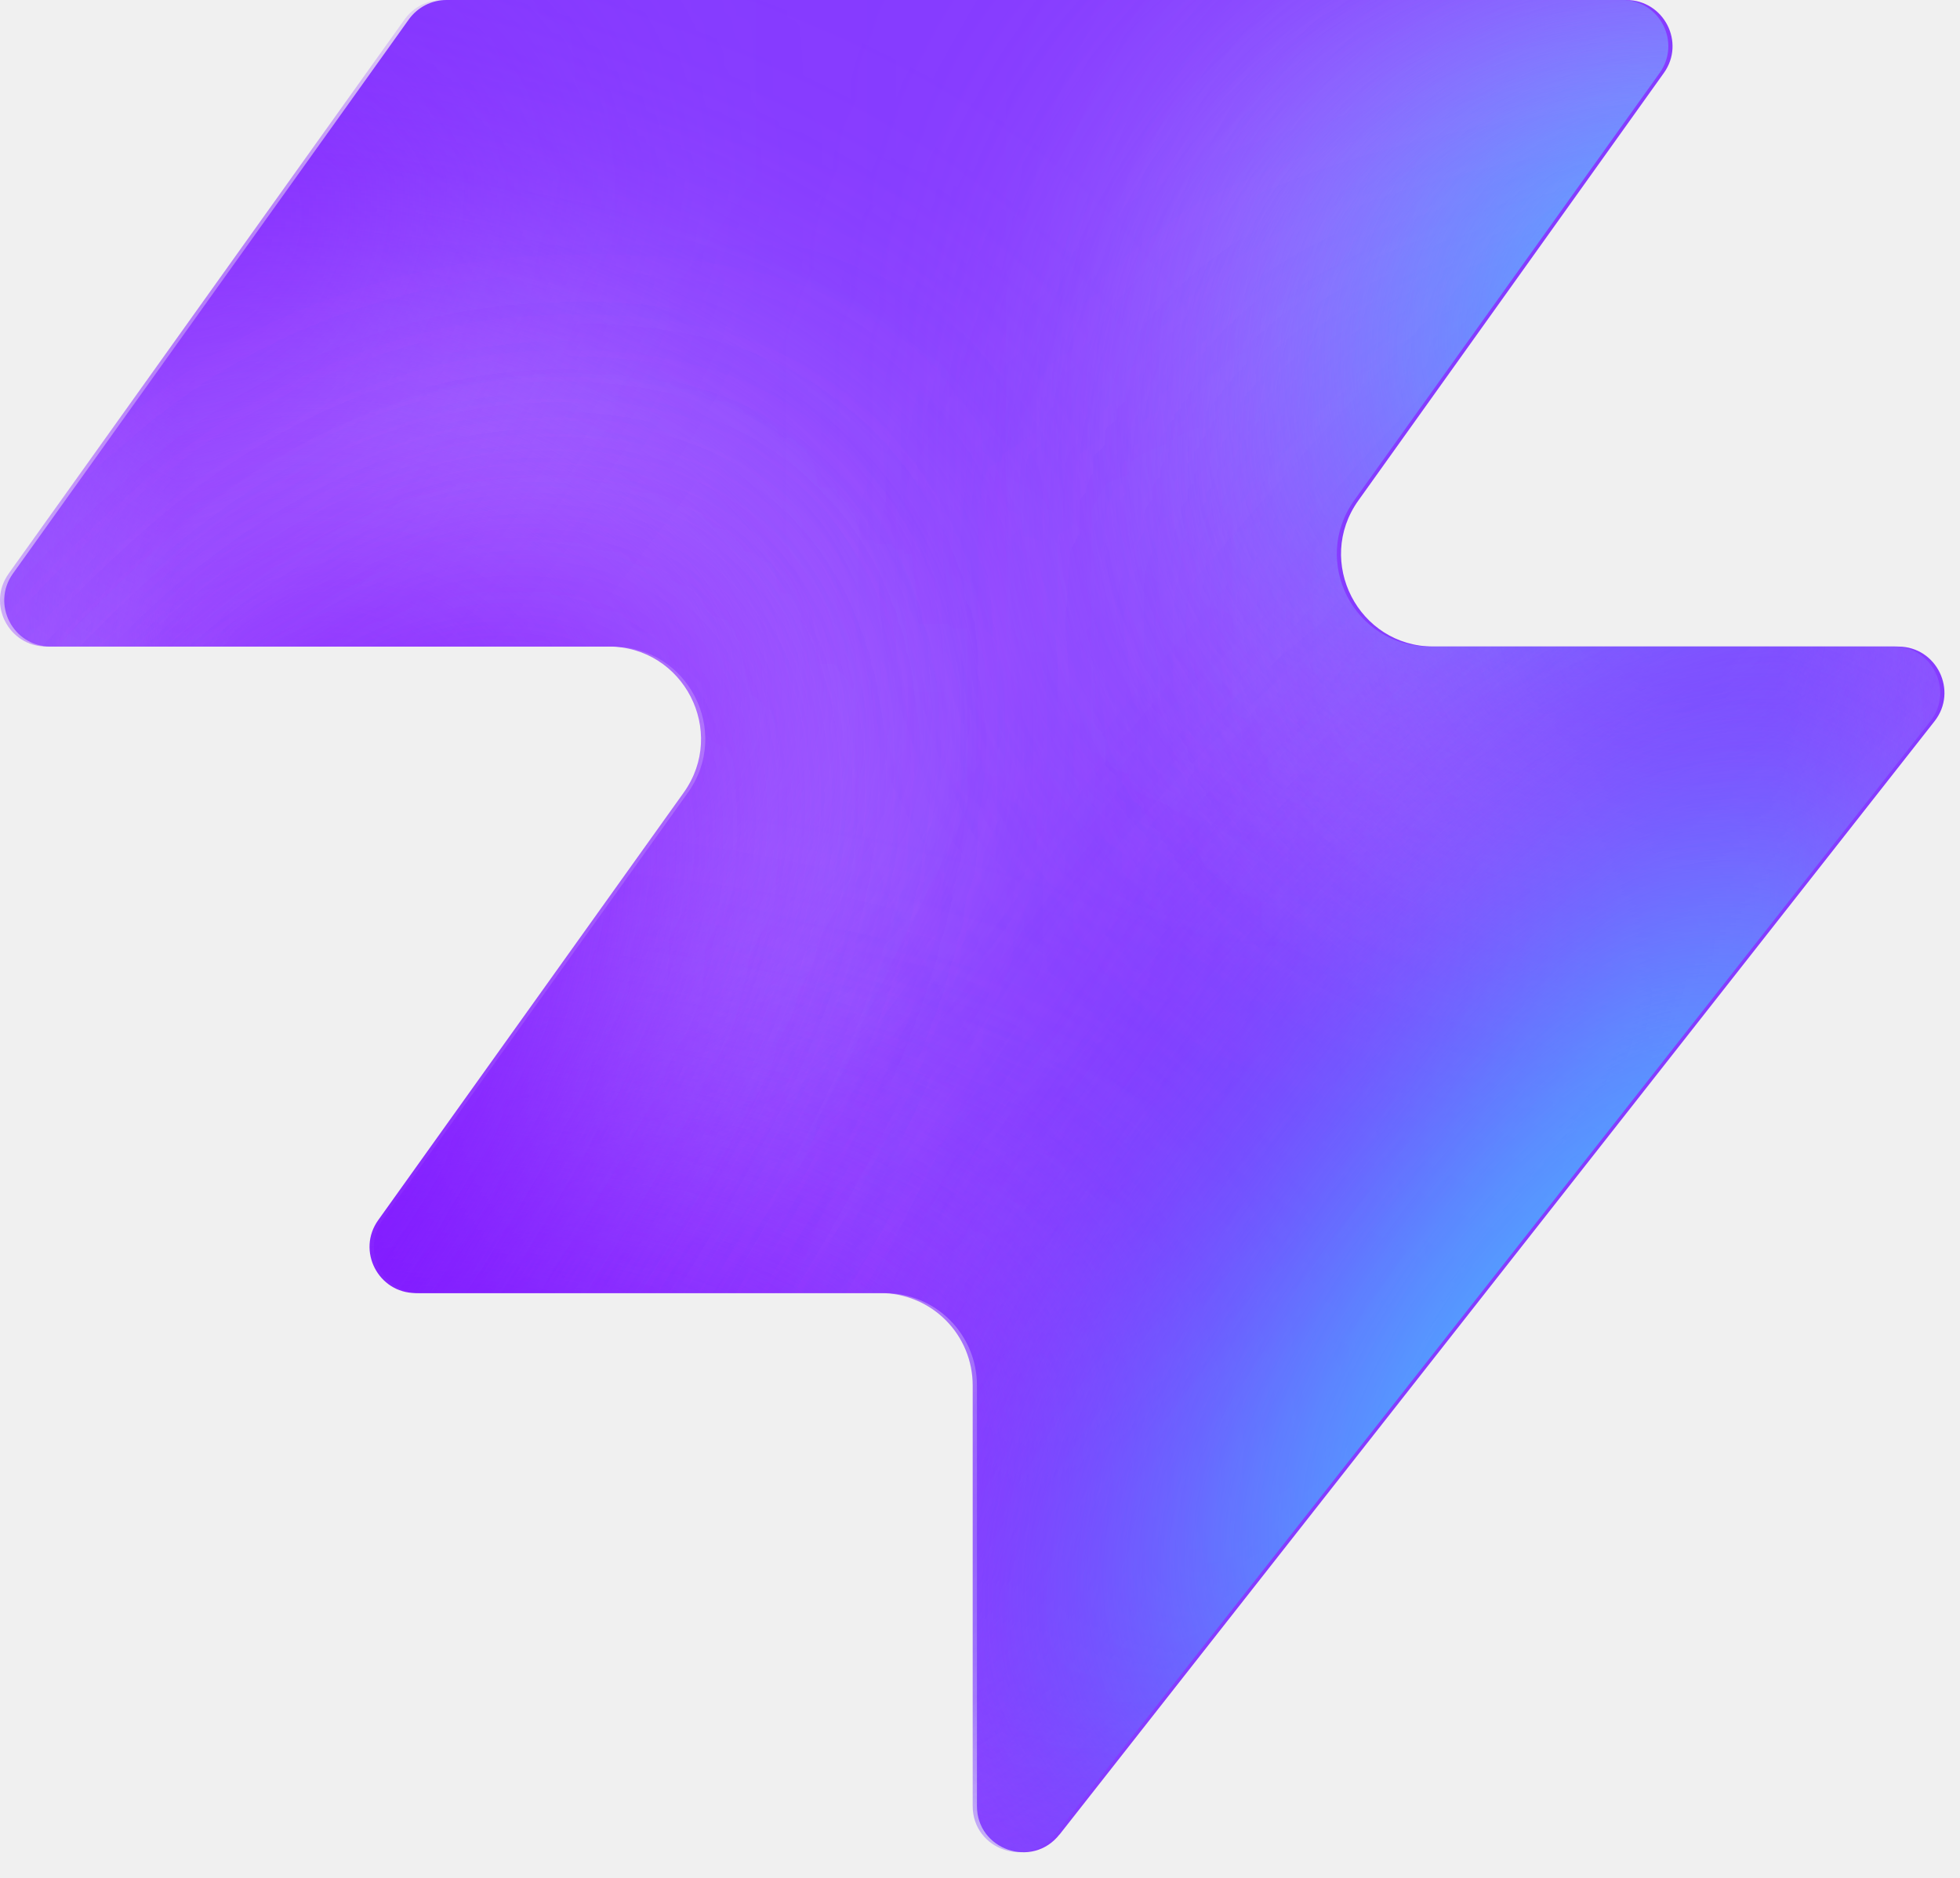
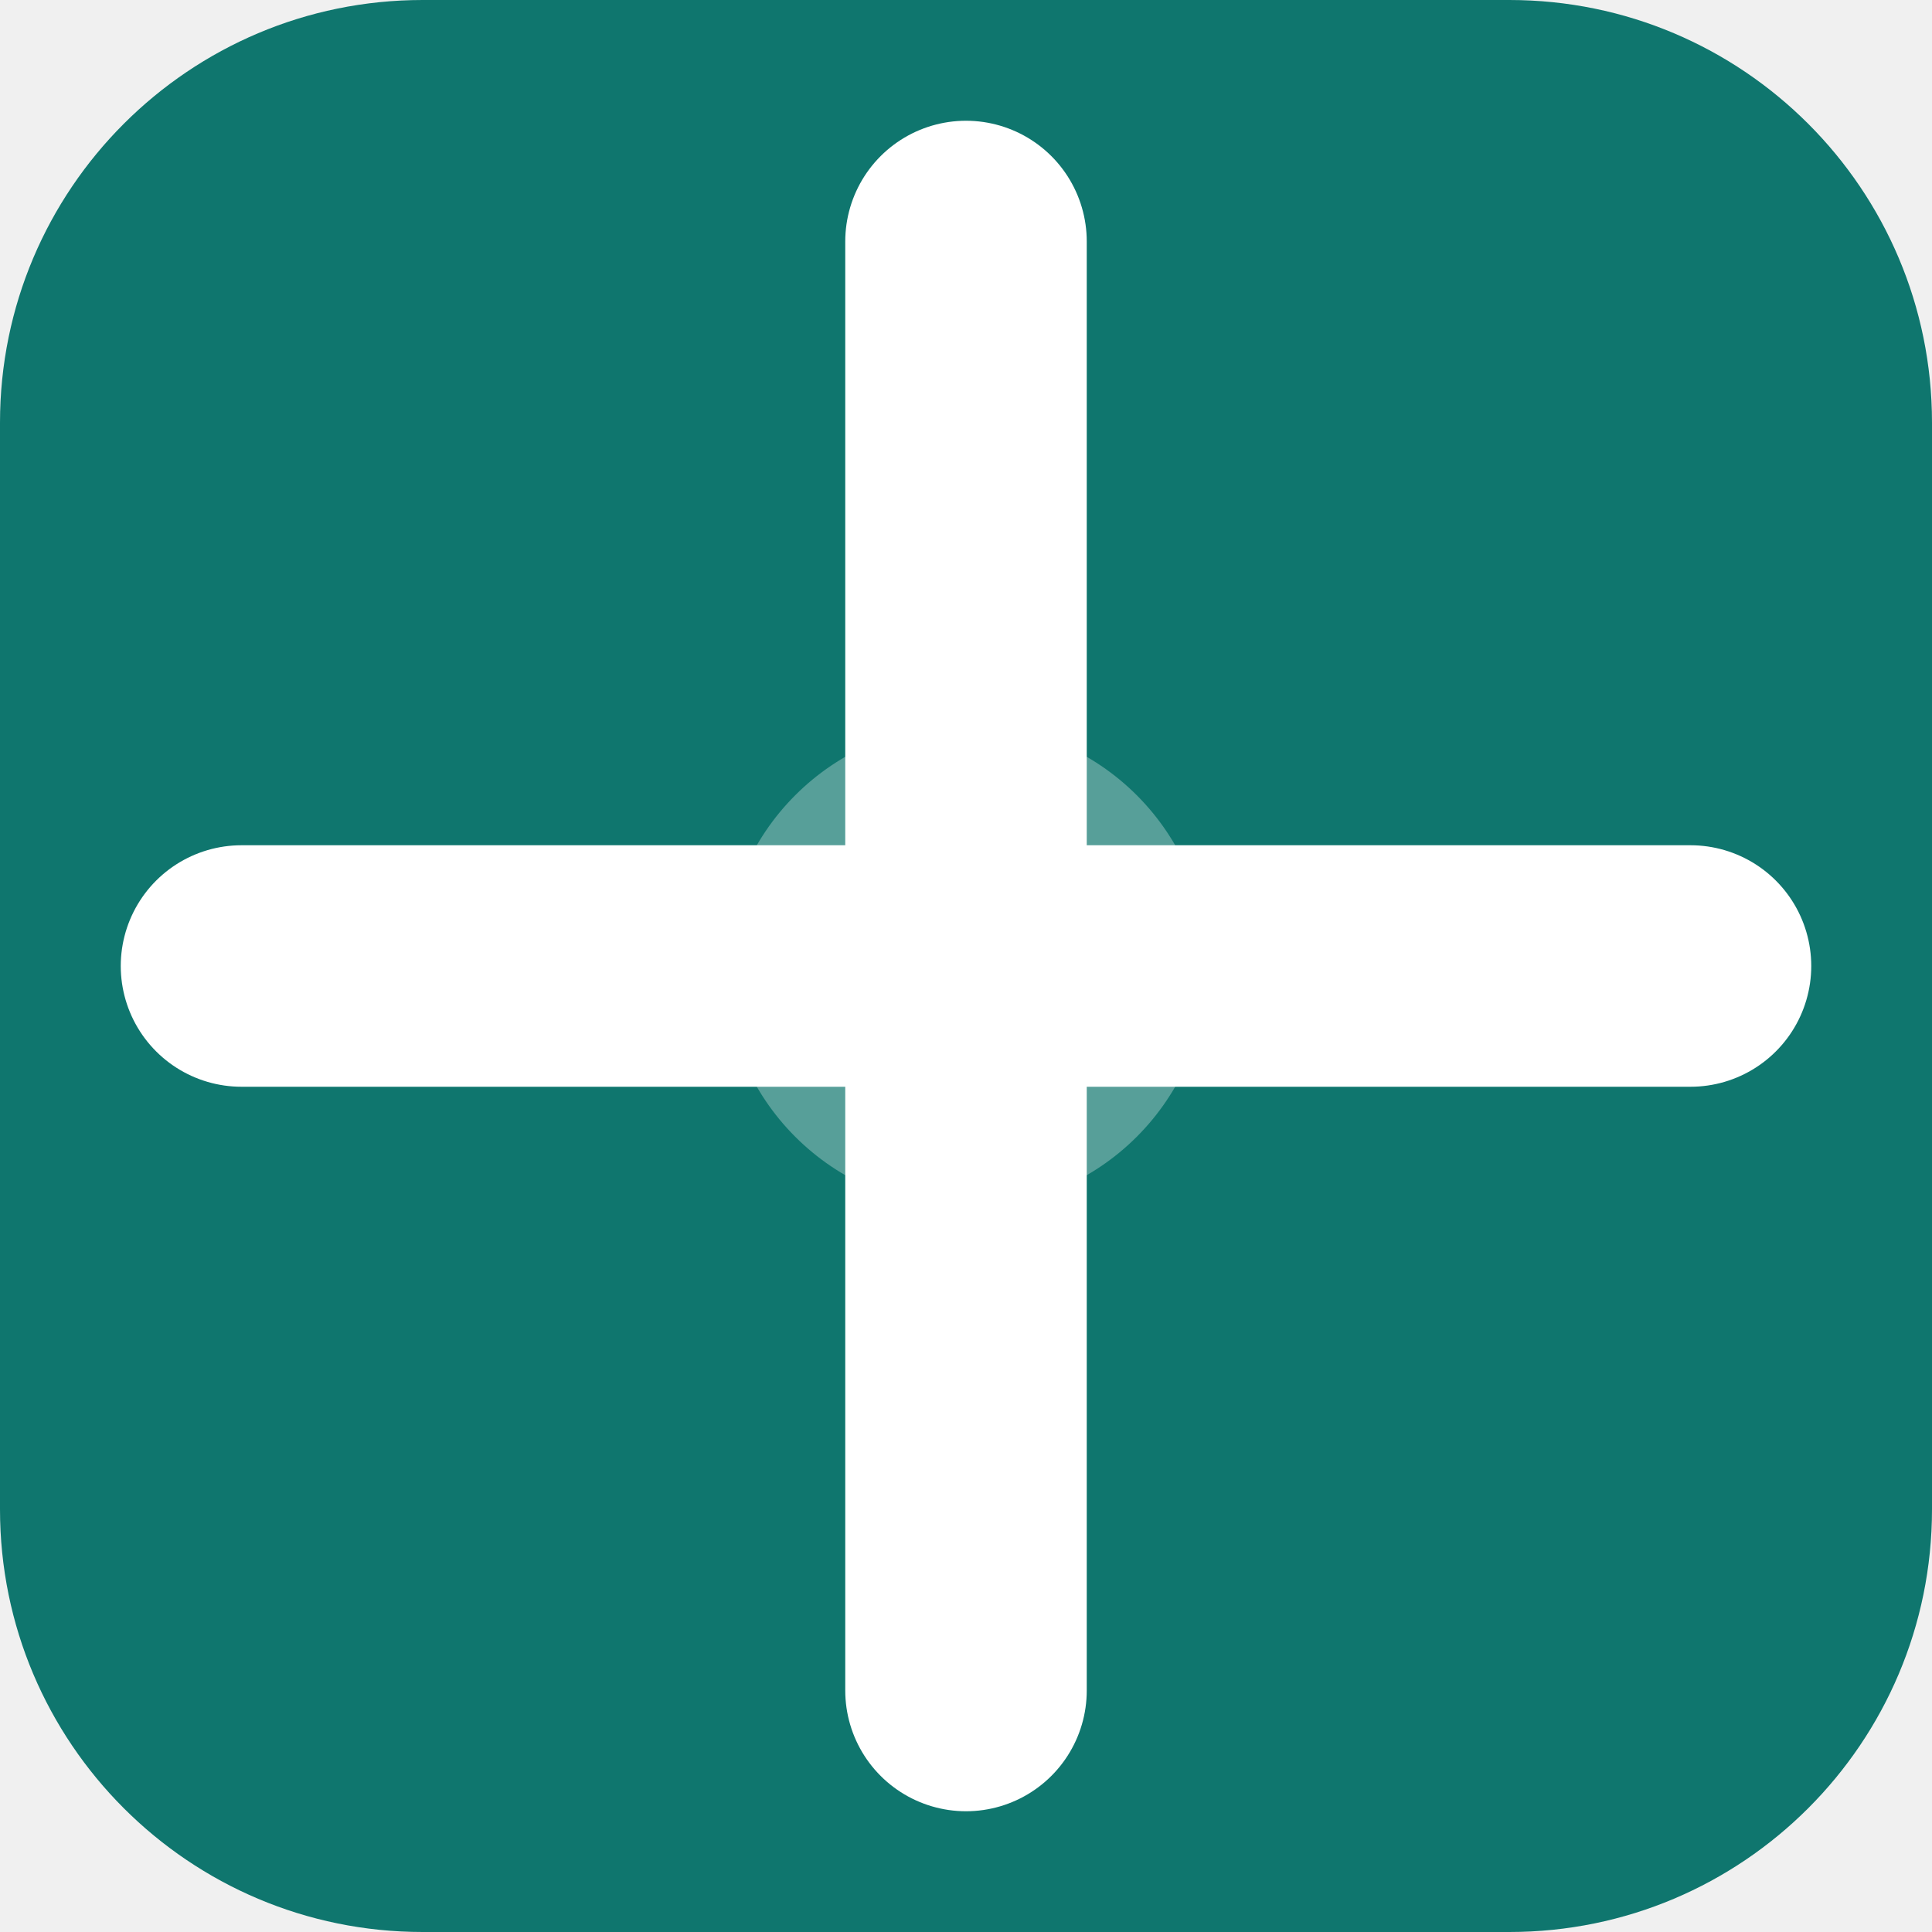
- <svg xmlns="http://www.w3.org/2000/svg" width="48" height="46" fill="none" viewBox="0 0 48 46">
-   <path fill="#863bff" d="M25.946 44.938c-.664.845-2.021.375-2.021-.698V33.937a2.26 2.26 0 0 0-2.262-2.262H10.287c-.92 0-1.456-1.04-.92-1.788l7.48-10.471c1.07-1.497 0-3.578-1.842-3.578H1.237c-.92 0-1.456-1.04-.92-1.788L10.013.474c.214-.297.556-.474.92-.474h28.894c.92 0 1.456 1.04.92 1.788l-7.48 10.471c-1.07 1.498 0 3.579 1.842 3.579h11.377c.943 0 1.473 1.088.89 1.83L25.947 44.94z" style="fill:#863bff;fill:color(display-p3 .525 .23 1);fill-opacity:1" />
-   <mask id="a" width="48" height="46" x="0" y="0" maskUnits="userSpaceOnUse" style="mask-type:alpha">
-     <path fill="#000" d="M25.842 44.938c-.664.844-2.021.375-2.021-.698V33.937a2.26 2.26 0 0 0-2.262-2.262H10.183c-.92 0-1.456-1.04-.92-1.788l7.48-10.471c1.07-1.498 0-3.579-1.842-3.579H1.133c-.92 0-1.456-1.04-.92-1.787L9.91.473c.214-.297.556-.474.92-.474h28.894c.92 0 1.456 1.04.92 1.788l-7.48 10.471c-1.07 1.498 0 3.578 1.842 3.578h11.377c.943 0 1.473 1.088.89 1.832L25.843 44.94z" style="fill:#000;fill-opacity:1" />
-   </mask>
-   <g mask="url(#a)">
-     <g filter="url(#b)">
-       <ellipse cx="5.508" cy="14.704" fill="#ede6ff" rx="5.508" ry="14.704" style="fill:#ede6ff;fill:color(display-p3 .927 .903 1);fill-opacity:1" transform="matrix(.00324 1 1 -.00324 -4.47 31.516)" />
-     </g>
-     <g filter="url(#c)">
-       <ellipse cx="10.399" cy="29.851" fill="#ede6ff" rx="10.399" ry="29.851" style="fill:#ede6ff;fill:color(display-p3 .927 .903 1);fill-opacity:1" transform="matrix(.00324 1 1 -.00324 -39.328 7.883)" />
-     </g>
-     <g filter="url(#d)">
-       <ellipse cx="5.508" cy="30.487" fill="#7e14ff" rx="5.508" ry="30.487" style="fill:#7e14ff;fill:color(display-p3 .492 .077 1);fill-opacity:1" transform="rotate(89.814 -25.913 -14.639)scale(1 -1)" />
-     </g>
-     <g filter="url(#e)">
-       <ellipse cx="5.508" cy="30.599" fill="#7e14ff" rx="5.508" ry="30.599" style="fill:#7e14ff;fill:color(display-p3 .492 .077 1);fill-opacity:1" transform="rotate(89.814 -32.644 -3.334)scale(1 -1)" />
-     </g>
-     <g filter="url(#f)">
-       <ellipse cx="5.508" cy="30.599" fill="#7e14ff" rx="5.508" ry="30.599" style="fill:#7e14ff;fill:color(display-p3 .492 .077 1);fill-opacity:1" transform="matrix(.00324 1 1 -.00324 -34.34 30.47)" />
-     </g>
-     <g filter="url(#g)">
-       <ellipse cx="14.072" cy="22.078" fill="#ede6ff" rx="14.072" ry="22.078" style="fill:#ede6ff;fill:color(display-p3 .927 .903 1);fill-opacity:1" transform="rotate(93.35 24.506 48.493)scale(-1 1)" />
-     </g>
-     <g filter="url(#h)">
-       <ellipse cx="3.47" cy="21.501" fill="#7e14ff" rx="3.47" ry="21.501" style="fill:#7e14ff;fill:color(display-p3 .492 .077 1);fill-opacity:1" transform="rotate(89.009 28.708 47.59)scale(-1 1)" />
-     </g>
-     <g filter="url(#i)">
-       <ellipse cx="3.47" cy="21.501" fill="#7e14ff" rx="3.47" ry="21.501" style="fill:#7e14ff;fill:color(display-p3 .492 .077 1);fill-opacity:1" transform="rotate(89.009 28.708 47.59)scale(-1 1)" />
-     </g>
-     <g filter="url(#j)">
-       <ellipse cx=".387" cy="8.972" fill="#7e14ff" rx="4.407" ry="29.108" style="fill:#7e14ff;fill:color(display-p3 .492 .077 1);fill-opacity:1" transform="rotate(39.51 .387 8.972)" />
-     </g>
-     <g filter="url(#k)">
-       <ellipse cx="47.523" cy="-6.092" fill="#7e14ff" rx="4.407" ry="29.108" style="fill:#7e14ff;fill:color(display-p3 .492 .077 1);fill-opacity:1" transform="rotate(37.892 47.523 -6.092)" />
-     </g>
-     <g filter="url(#l)">
-       <ellipse cx="41.412" cy="6.333" fill="#47bfff" rx="5.971" ry="9.665" style="fill:#47bfff;fill:color(display-p3 .28 .748 1);fill-opacity:1" transform="rotate(37.892 41.412 6.333)" />
-     </g>
-     <g filter="url(#m)">
-       <ellipse cx="-1.879" cy="38.332" fill="#7e14ff" rx="4.407" ry="29.108" style="fill:#7e14ff;fill:color(display-p3 .492 .077 1);fill-opacity:1" transform="rotate(37.892 -1.88 38.332)" />
-     </g>
-     <g filter="url(#n)">
-       <ellipse cx="-1.879" cy="38.332" fill="#7e14ff" rx="4.407" ry="29.108" style="fill:#7e14ff;fill:color(display-p3 .492 .077 1);fill-opacity:1" transform="rotate(37.892 -1.88 38.332)" />
-     </g>
-     <g filter="url(#o)">
-       <ellipse cx="35.651" cy="29.907" fill="#7e14ff" rx="4.407" ry="29.108" style="fill:#7e14ff;fill:color(display-p3 .492 .077 1);fill-opacity:1" transform="rotate(37.892 35.651 29.907)" />
-     </g>
-     <g filter="url(#p)">
-       <ellipse cx="38.418" cy="32.4" fill="#47bfff" rx="5.971" ry="15.297" style="fill:#47bfff;fill:color(display-p3 .28 .748 1);fill-opacity:1" transform="rotate(37.892 38.418 32.4)" />
-     </g>
-   </g>
-   <defs>
-     <filter id="b" width="60.045" height="41.654" x="-19.77" y="16.149" color-interpolation-filters="sRGB" filterUnits="userSpaceOnUse">
-       <feFlood flood-opacity="0" result="BackgroundImageFix" />
-       <feBlend in="SourceGraphic" in2="BackgroundImageFix" result="shape" />
-       <feGaussianBlur result="effect1_foregroundBlur_2002_17158" stdDeviation="7.659" />
-     </filter>
-     <filter id="c" width="90.34" height="51.437" x="-54.613" y="-7.533" color-interpolation-filters="sRGB" filterUnits="userSpaceOnUse">
-       <feFlood flood-opacity="0" result="BackgroundImageFix" />
-       <feBlend in="SourceGraphic" in2="BackgroundImageFix" result="shape" />
-       <feGaussianBlur result="effect1_foregroundBlur_2002_17158" stdDeviation="7.659" />
-     </filter>
-     <filter id="d" width="79.355" height="29.4" x="-49.64" y="2.03" color-interpolation-filters="sRGB" filterUnits="userSpaceOnUse">
-       <feFlood flood-opacity="0" result="BackgroundImageFix" />
-       <feBlend in="SourceGraphic" in2="BackgroundImageFix" result="shape" />
-       <feGaussianBlur result="effect1_foregroundBlur_2002_17158" stdDeviation="4.596" />
-     </filter>
-     <filter id="e" width="79.579" height="29.4" x="-45.045" y="20.029" color-interpolation-filters="sRGB" filterUnits="userSpaceOnUse">
-       <feFlood flood-opacity="0" result="BackgroundImageFix" />
-       <feBlend in="SourceGraphic" in2="BackgroundImageFix" result="shape" />
-       <feGaussianBlur result="effect1_foregroundBlur_2002_17158" stdDeviation="4.596" />
-     </filter>
-     <filter id="f" width="79.579" height="29.4" x="-43.513" y="21.178" color-interpolation-filters="sRGB" filterUnits="userSpaceOnUse">
-       <feFlood flood-opacity="0" result="BackgroundImageFix" />
-       <feBlend in="SourceGraphic" in2="BackgroundImageFix" result="shape" />
-       <feGaussianBlur result="effect1_foregroundBlur_2002_17158" stdDeviation="4.596" />
-     </filter>
-     <filter id="g" width="74.749" height="58.852" x="15.756" y="-17.901" color-interpolation-filters="sRGB" filterUnits="userSpaceOnUse">
-       <feFlood flood-opacity="0" result="BackgroundImageFix" />
-       <feBlend in="SourceGraphic" in2="BackgroundImageFix" result="shape" />
-       <feGaussianBlur result="effect1_foregroundBlur_2002_17158" stdDeviation="7.659" />
-     </filter>
-     <filter id="h" width="61.377" height="25.362" x="23.548" y="2.284" color-interpolation-filters="sRGB" filterUnits="userSpaceOnUse">
-       <feFlood flood-opacity="0" result="BackgroundImageFix" />
-       <feBlend in="SourceGraphic" in2="BackgroundImageFix" result="shape" />
-       <feGaussianBlur result="effect1_foregroundBlur_2002_17158" stdDeviation="4.596" />
-     </filter>
-     <filter id="i" width="61.377" height="25.362" x="23.548" y="2.284" color-interpolation-filters="sRGB" filterUnits="userSpaceOnUse">
-       <feFlood flood-opacity="0" result="BackgroundImageFix" />
-       <feBlend in="SourceGraphic" in2="BackgroundImageFix" result="shape" />
-       <feGaussianBlur result="effect1_foregroundBlur_2002_17158" stdDeviation="4.596" />
-     </filter>
-     <filter id="j" width="56.045" height="63.649" x="-27.636" y="-22.853" color-interpolation-filters="sRGB" filterUnits="userSpaceOnUse">
-       <feFlood flood-opacity="0" result="BackgroundImageFix" />
-       <feBlend in="SourceGraphic" in2="BackgroundImageFix" result="shape" />
-       <feGaussianBlur result="effect1_foregroundBlur_2002_17158" stdDeviation="4.596" />
-     </filter>
-     <filter id="k" width="54.814" height="64.646" x="20.116" y="-38.415" color-interpolation-filters="sRGB" filterUnits="userSpaceOnUse">
-       <feFlood flood-opacity="0" result="BackgroundImageFix" />
-       <feBlend in="SourceGraphic" in2="BackgroundImageFix" result="shape" />
-       <feGaussianBlur result="effect1_foregroundBlur_2002_17158" stdDeviation="4.596" />
-     </filter>
-     <filter id="l" width="33.541" height="35.313" x="24.641" y="-11.323" color-interpolation-filters="sRGB" filterUnits="userSpaceOnUse">
-       <feFlood flood-opacity="0" result="BackgroundImageFix" />
-       <feBlend in="SourceGraphic" in2="BackgroundImageFix" result="shape" />
-       <feGaussianBlur result="effect1_foregroundBlur_2002_17158" stdDeviation="4.596" />
-     </filter>
-     <filter id="m" width="54.814" height="64.646" x="-29.286" y="6.009" color-interpolation-filters="sRGB" filterUnits="userSpaceOnUse">
-       <feFlood flood-opacity="0" result="BackgroundImageFix" />
-       <feBlend in="SourceGraphic" in2="BackgroundImageFix" result="shape" />
-       <feGaussianBlur result="effect1_foregroundBlur_2002_17158" stdDeviation="4.596" />
-     </filter>
-     <filter id="n" width="54.814" height="64.646" x="-29.286" y="6.009" color-interpolation-filters="sRGB" filterUnits="userSpaceOnUse">
-       <feFlood flood-opacity="0" result="BackgroundImageFix" />
-       <feBlend in="SourceGraphic" in2="BackgroundImageFix" result="shape" />
-       <feGaussianBlur result="effect1_foregroundBlur_2002_17158" stdDeviation="4.596" />
-     </filter>
-     <filter id="o" width="54.814" height="64.646" x="8.244" y="-2.416" color-interpolation-filters="sRGB" filterUnits="userSpaceOnUse">
-       <feFlood flood-opacity="0" result="BackgroundImageFix" />
-       <feBlend in="SourceGraphic" in2="BackgroundImageFix" result="shape" />
-       <feGaussianBlur result="effect1_foregroundBlur_2002_17158" stdDeviation="4.596" />
-     </filter>
-     <filter id="p" width="39.409" height="43.623" x="18.713" y="10.588" color-interpolation-filters="sRGB" filterUnits="userSpaceOnUse">
-       <feFlood flood-opacity="0" result="BackgroundImageFix" />
-       <feBlend in="SourceGraphic" in2="BackgroundImageFix" result="shape" />
-       <feGaussianBlur result="effect1_foregroundBlur_2002_17158" stdDeviation="4.596" />
-     </filter>
-   </defs>
+ <svg xmlns="http://www.w3.org/2000/svg" viewBox="0 0 64 64" fill="none">
+   <rect width="64" height="64" rx="14" fill="#0f766e" />
+   <path d="M32 8v48M8 32h48" stroke="#fff" stroke-width="8" stroke-linecap="round" />
+   <path d="M20 20l24 24M44 20L20 44" stroke="#0f766e" stroke-width="0" />
+   <circle cx="32" cy="32" r="8" fill="#fff" opacity="0.3" />
</svg>
